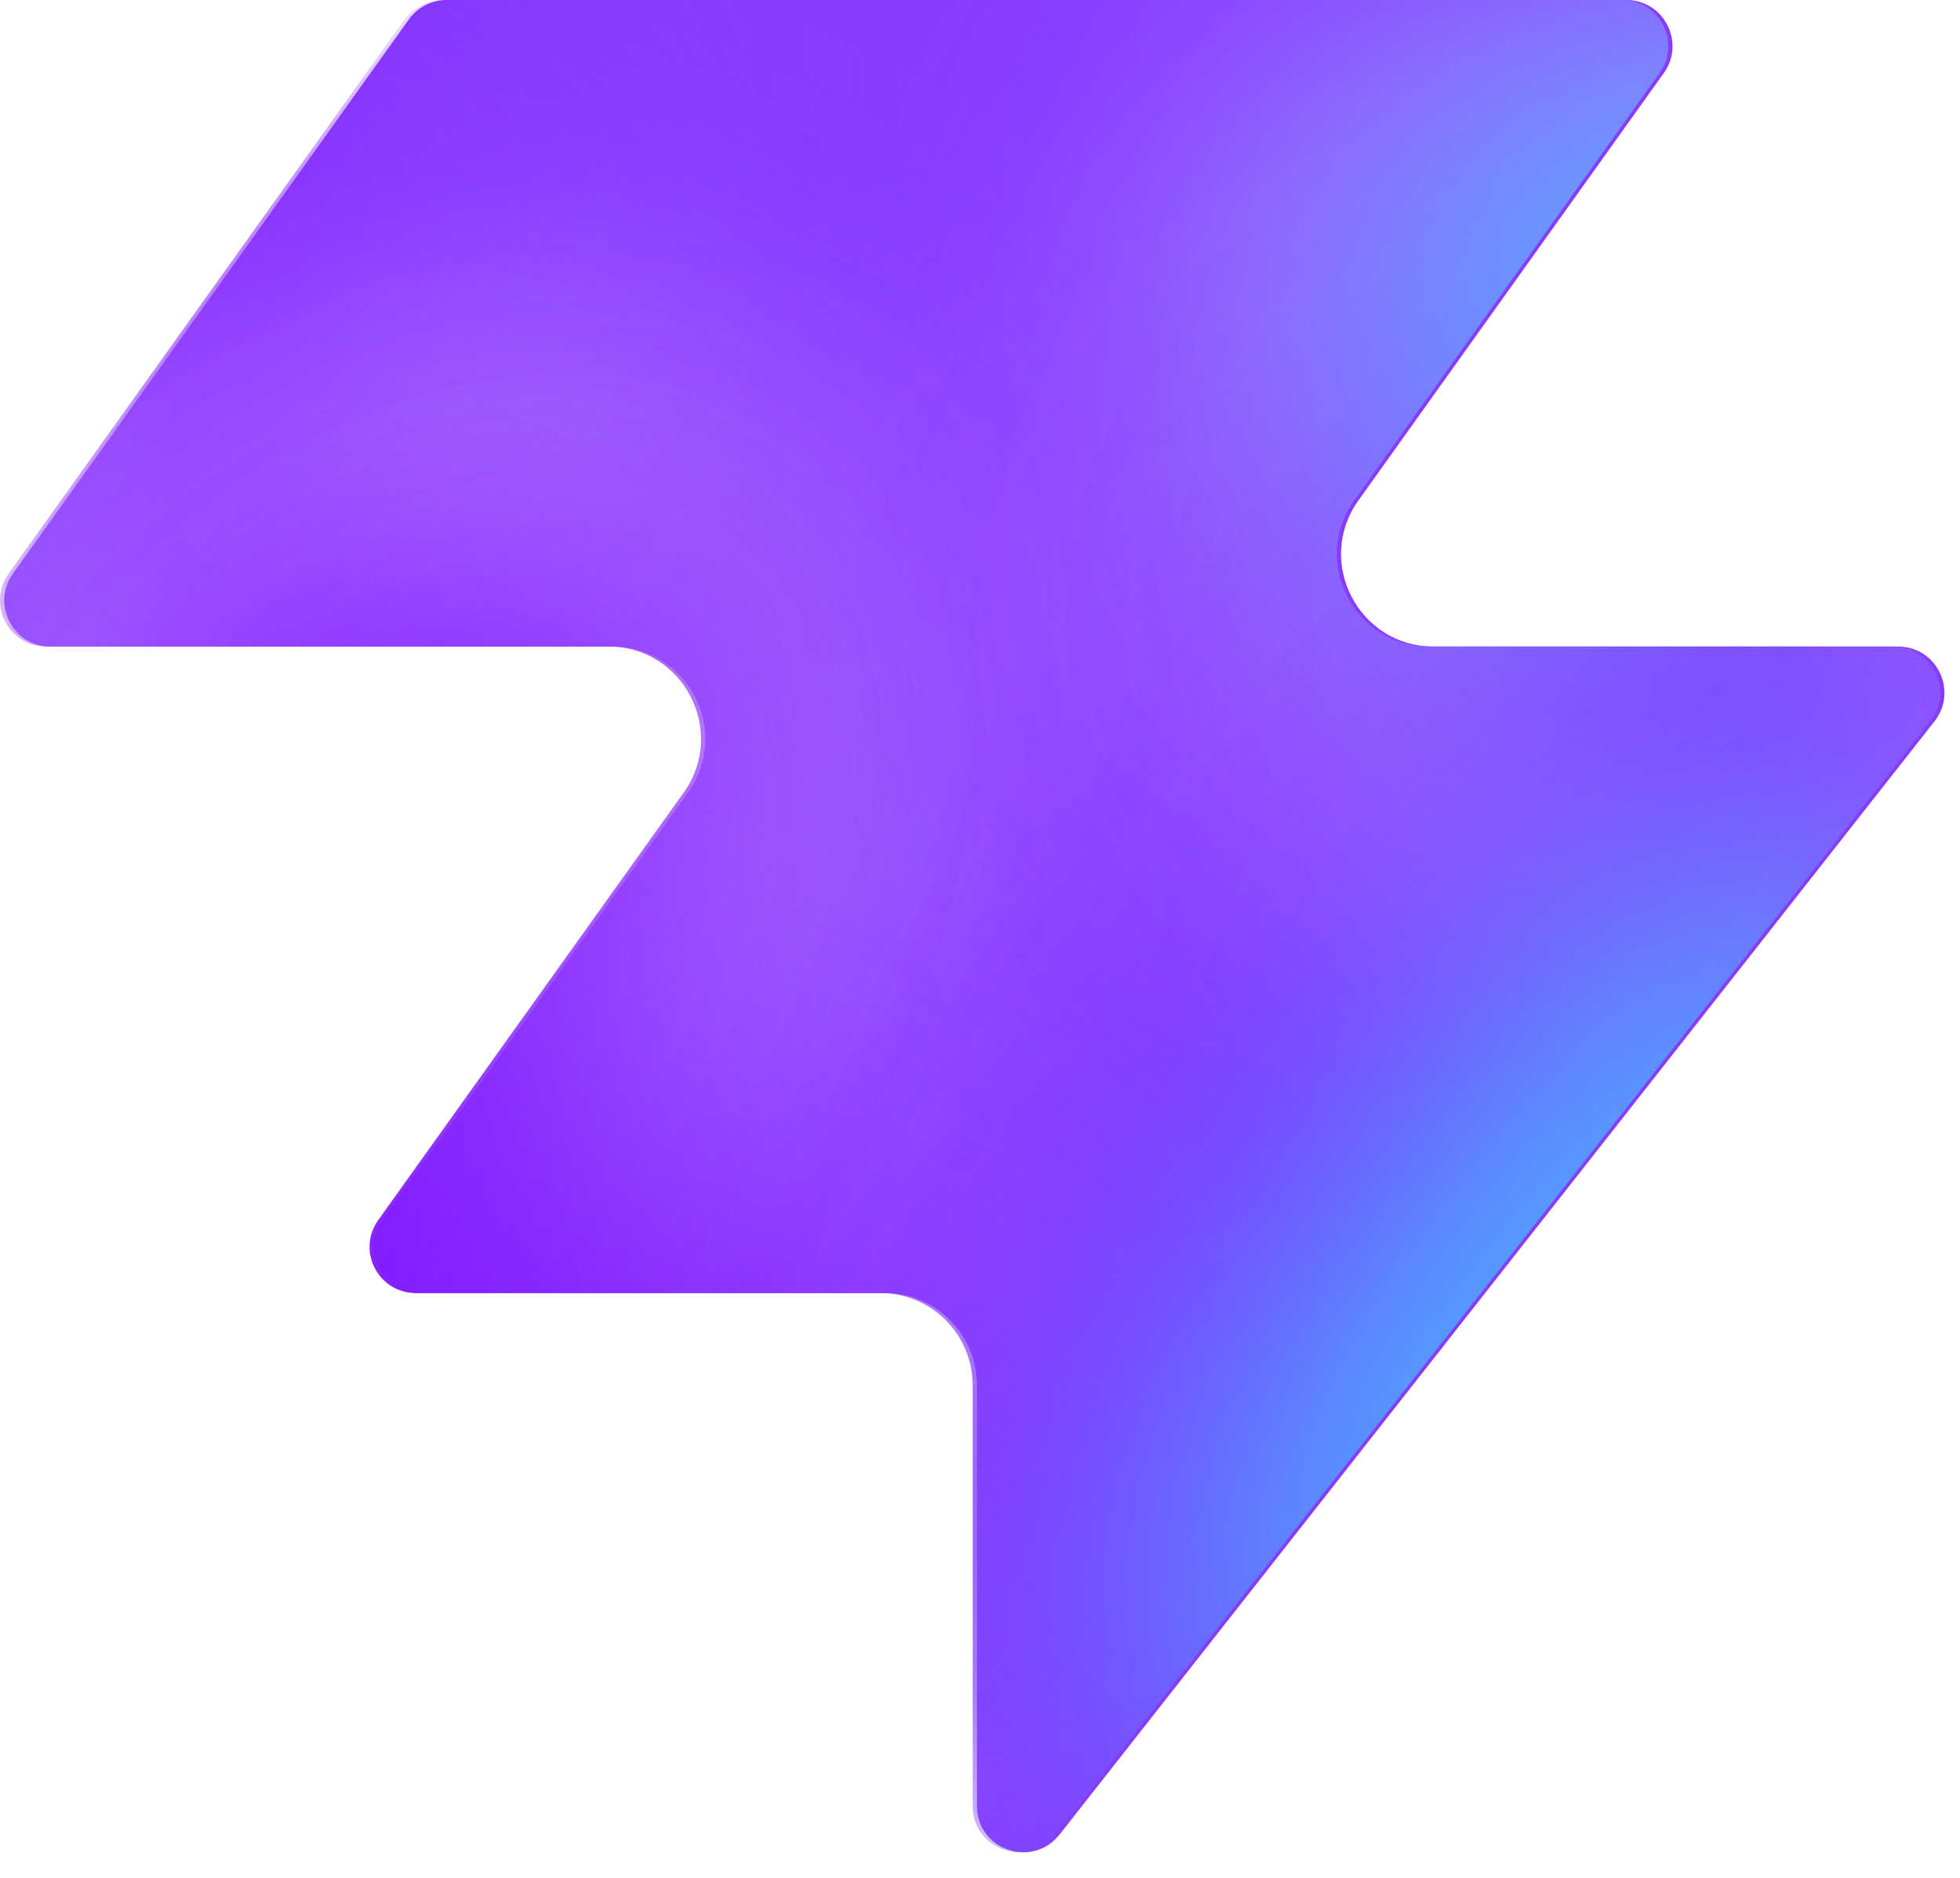
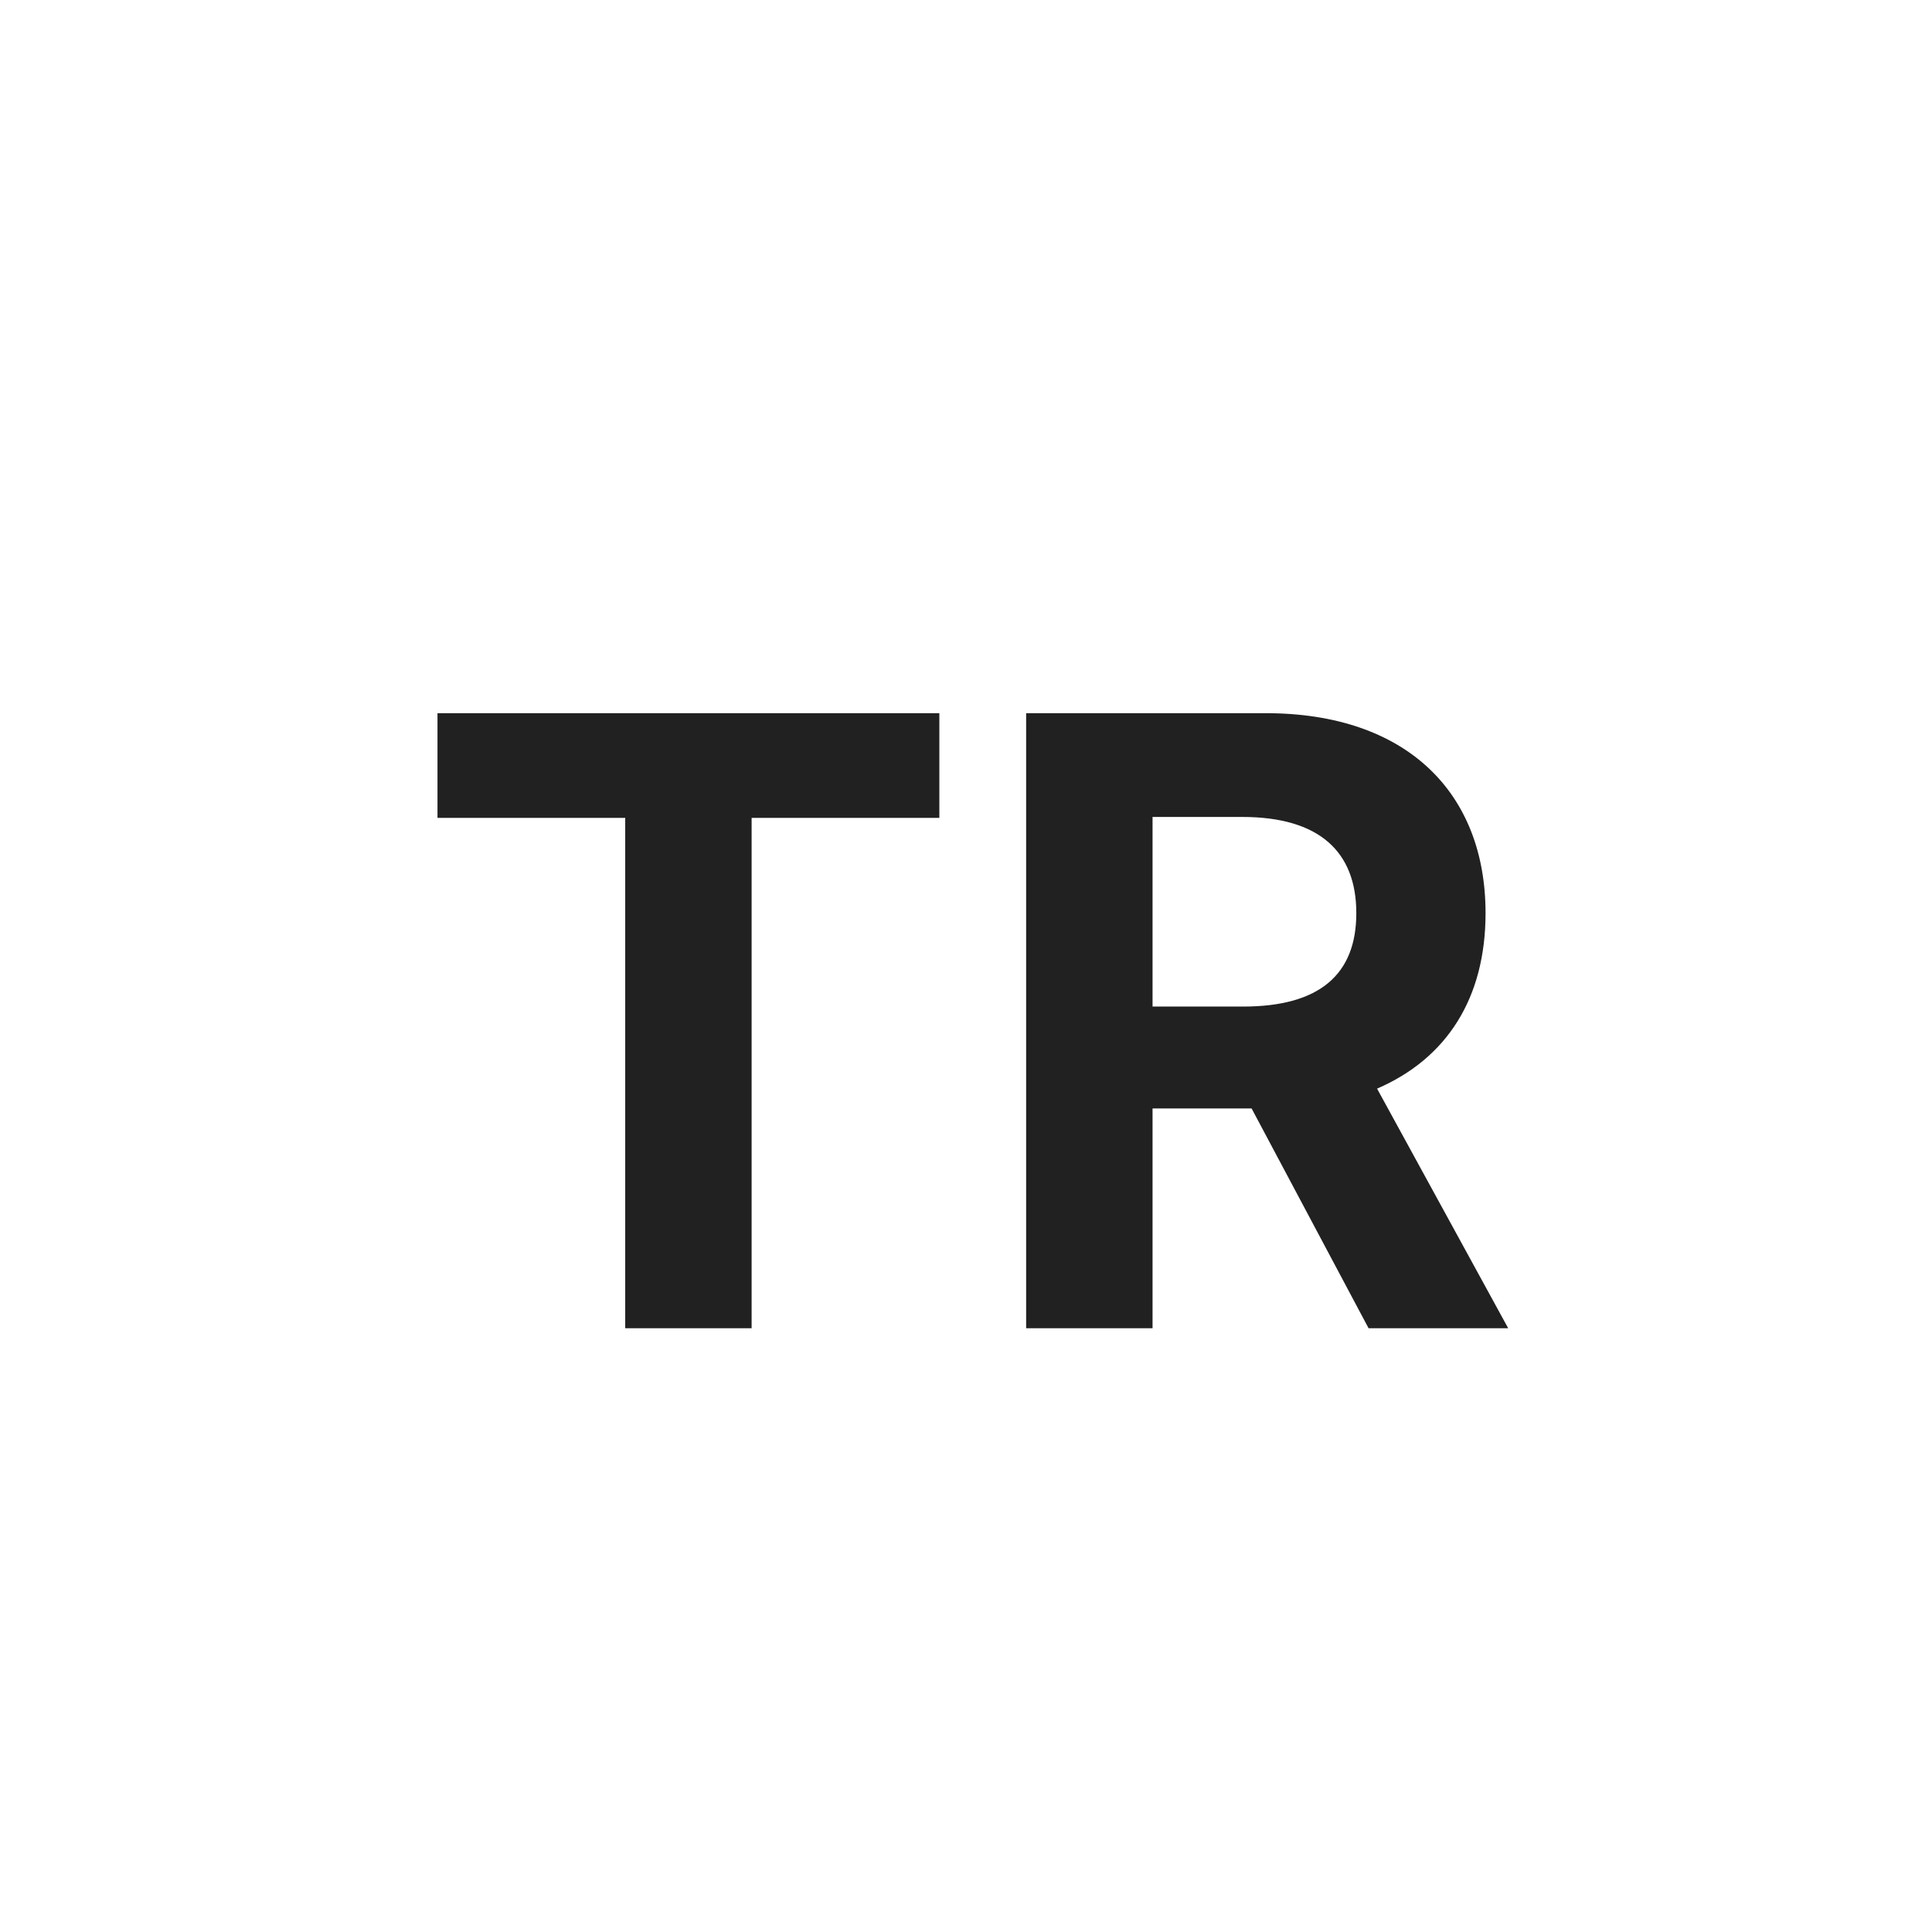
- <svg xmlns="http://www.w3.org/2000/svg" width="48" height="46" fill="none" viewBox="0 0 48 46">
-   <path fill="#863bff" d="M25.946 44.938c-.664.845-2.021.375-2.021-.698V33.937a2.26 2.26 0 0 0-2.262-2.262H10.287c-.92 0-1.456-1.04-.92-1.788l7.48-10.471c1.07-1.497 0-3.578-1.842-3.578H1.237c-.92 0-1.456-1.04-.92-1.788L10.013.474c.214-.297.556-.474.92-.474h28.894c.92 0 1.456 1.04.92 1.788l-7.48 10.471c-1.07 1.498 0 3.579 1.842 3.579h11.377c.943 0 1.473 1.088.89 1.83L25.947 44.94z" style="fill:#863bff;fill:color(display-p3 .525 .23 1);fill-opacity:1" />
-   <mask id="a" width="48" height="46" x="0" y="0" maskUnits="userSpaceOnUse" style="mask-type:alpha">
-     <path fill="#000" d="M25.842 44.938c-.664.844-2.021.375-2.021-.698V33.937a2.26 2.26 0 0 0-2.262-2.262H10.183c-.92 0-1.456-1.04-.92-1.788l7.48-10.471c1.07-1.498 0-3.579-1.842-3.579H1.133c-.92 0-1.456-1.04-.92-1.787L9.91.473c.214-.297.556-.474.92-.474h28.894c.92 0 1.456 1.04.92 1.788l-7.48 10.471c-1.07 1.498 0 3.578 1.842 3.578h11.377c.943 0 1.473 1.088.89 1.832L25.843 44.94z" style="fill:#000;fill-opacity:1" />
-   </mask>
-   <g mask="url(#a)">
-     <g filter="url(#b)">
-       <ellipse cx="5.508" cy="14.704" fill="#ede6ff" rx="5.508" ry="14.704" style="fill:#ede6ff;fill:color(display-p3 .927 .903 1);fill-opacity:1" transform="matrix(.00324 1 1 -.00324 -4.47 31.516)" />
-     </g>
-     <g filter="url(#c)">
-       <ellipse cx="10.399" cy="29.851" fill="#ede6ff" rx="10.399" ry="29.851" style="fill:#ede6ff;fill:color(display-p3 .927 .903 1);fill-opacity:1" transform="matrix(.00324 1 1 -.00324 -39.328 7.883)" />
-     </g>
-     <g filter="url(#d)">
-       <ellipse cx="5.508" cy="30.487" fill="#7e14ff" rx="5.508" ry="30.487" style="fill:#7e14ff;fill:color(display-p3 .492 .077 1);fill-opacity:1" transform="rotate(89.814 -25.913 -14.639)scale(1 -1)" />
-     </g>
-     <g filter="url(#e)">
-       <ellipse cx="5.508" cy="30.599" fill="#7e14ff" rx="5.508" ry="30.599" style="fill:#7e14ff;fill:color(display-p3 .492 .077 1);fill-opacity:1" transform="rotate(89.814 -32.644 -3.334)scale(1 -1)" />
-     </g>
-     <g filter="url(#f)">
-       <ellipse cx="5.508" cy="30.599" fill="#7e14ff" rx="5.508" ry="30.599" style="fill:#7e14ff;fill:color(display-p3 .492 .077 1);fill-opacity:1" transform="matrix(.00324 1 1 -.00324 -34.34 30.47)" />
-     </g>
-     <g filter="url(#g)">
-       <ellipse cx="14.072" cy="22.078" fill="#ede6ff" rx="14.072" ry="22.078" style="fill:#ede6ff;fill:color(display-p3 .927 .903 1);fill-opacity:1" transform="rotate(93.35 24.506 48.493)scale(-1 1)" />
-     </g>
-     <g filter="url(#h)">
-       <ellipse cx="3.47" cy="21.501" fill="#7e14ff" rx="3.47" ry="21.501" style="fill:#7e14ff;fill:color(display-p3 .492 .077 1);fill-opacity:1" transform="rotate(89.009 28.708 47.59)scale(-1 1)" />
-     </g>
-     <g filter="url(#i)">
-       <ellipse cx="3.47" cy="21.501" fill="#7e14ff" rx="3.47" ry="21.501" style="fill:#7e14ff;fill:color(display-p3 .492 .077 1);fill-opacity:1" transform="rotate(89.009 28.708 47.59)scale(-1 1)" />
-     </g>
-     <g filter="url(#j)">
-       <ellipse cx=".387" cy="8.972" fill="#7e14ff" rx="4.407" ry="29.108" style="fill:#7e14ff;fill:color(display-p3 .492 .077 1);fill-opacity:1" transform="rotate(39.51 .387 8.972)" />
-     </g>
-     <g filter="url(#k)">
-       <ellipse cx="47.523" cy="-6.092" fill="#7e14ff" rx="4.407" ry="29.108" style="fill:#7e14ff;fill:color(display-p3 .492 .077 1);fill-opacity:1" transform="rotate(37.892 47.523 -6.092)" />
-     </g>
-     <g filter="url(#l)">
-       <ellipse cx="41.412" cy="6.333" fill="#47bfff" rx="5.971" ry="9.665" style="fill:#47bfff;fill:color(display-p3 .28 .748 1);fill-opacity:1" transform="rotate(37.892 41.412 6.333)" />
-     </g>
-     <g filter="url(#m)">
-       <ellipse cx="-1.879" cy="38.332" fill="#7e14ff" rx="4.407" ry="29.108" style="fill:#7e14ff;fill:color(display-p3 .492 .077 1);fill-opacity:1" transform="rotate(37.892 -1.88 38.332)" />
-     </g>
-     <g filter="url(#n)">
-       <ellipse cx="-1.879" cy="38.332" fill="#7e14ff" rx="4.407" ry="29.108" style="fill:#7e14ff;fill:color(display-p3 .492 .077 1);fill-opacity:1" transform="rotate(37.892 -1.88 38.332)" />
-     </g>
-     <g filter="url(#o)">
-       <ellipse cx="35.651" cy="29.907" fill="#7e14ff" rx="4.407" ry="29.108" style="fill:#7e14ff;fill:color(display-p3 .492 .077 1);fill-opacity:1" transform="rotate(37.892 35.651 29.907)" />
-     </g>
-     <g filter="url(#p)">
-       <ellipse cx="38.418" cy="32.4" fill="#47bfff" rx="5.971" ry="15.297" style="fill:#47bfff;fill:color(display-p3 .28 .748 1);fill-opacity:1" transform="rotate(37.892 38.418 32.4)" />
-     </g>
-   </g>
-   <defs>
-     <filter id="b" width="60.045" height="41.654" x="-19.77" y="16.149" color-interpolation-filters="sRGB" filterUnits="userSpaceOnUse">
-       <feFlood flood-opacity="0" result="BackgroundImageFix" />
-       <feBlend in="SourceGraphic" in2="BackgroundImageFix" result="shape" />
-       <feGaussianBlur result="effect1_foregroundBlur_2002_17158" stdDeviation="7.659" />
-     </filter>
-     <filter id="c" width="90.34" height="51.437" x="-54.613" y="-7.533" color-interpolation-filters="sRGB" filterUnits="userSpaceOnUse">
-       <feFlood flood-opacity="0" result="BackgroundImageFix" />
-       <feBlend in="SourceGraphic" in2="BackgroundImageFix" result="shape" />
-       <feGaussianBlur result="effect1_foregroundBlur_2002_17158" stdDeviation="7.659" />
-     </filter>
-     <filter id="d" width="79.355" height="29.4" x="-49.64" y="2.03" color-interpolation-filters="sRGB" filterUnits="userSpaceOnUse">
-       <feFlood flood-opacity="0" result="BackgroundImageFix" />
-       <feBlend in="SourceGraphic" in2="BackgroundImageFix" result="shape" />
-       <feGaussianBlur result="effect1_foregroundBlur_2002_17158" stdDeviation="4.596" />
-     </filter>
-     <filter id="e" width="79.579" height="29.4" x="-45.045" y="20.029" color-interpolation-filters="sRGB" filterUnits="userSpaceOnUse">
-       <feFlood flood-opacity="0" result="BackgroundImageFix" />
-       <feBlend in="SourceGraphic" in2="BackgroundImageFix" result="shape" />
-       <feGaussianBlur result="effect1_foregroundBlur_2002_17158" stdDeviation="4.596" />
-     </filter>
-     <filter id="f" width="79.579" height="29.4" x="-43.513" y="21.178" color-interpolation-filters="sRGB" filterUnits="userSpaceOnUse">
-       <feFlood flood-opacity="0" result="BackgroundImageFix" />
-       <feBlend in="SourceGraphic" in2="BackgroundImageFix" result="shape" />
-       <feGaussianBlur result="effect1_foregroundBlur_2002_17158" stdDeviation="4.596" />
-     </filter>
-     <filter id="g" width="74.749" height="58.852" x="15.756" y="-17.901" color-interpolation-filters="sRGB" filterUnits="userSpaceOnUse">
-       <feFlood flood-opacity="0" result="BackgroundImageFix" />
-       <feBlend in="SourceGraphic" in2="BackgroundImageFix" result="shape" />
-       <feGaussianBlur result="effect1_foregroundBlur_2002_17158" stdDeviation="7.659" />
-     </filter>
-     <filter id="h" width="61.377" height="25.362" x="23.548" y="2.284" color-interpolation-filters="sRGB" filterUnits="userSpaceOnUse">
-       <feFlood flood-opacity="0" result="BackgroundImageFix" />
-       <feBlend in="SourceGraphic" in2="BackgroundImageFix" result="shape" />
-       <feGaussianBlur result="effect1_foregroundBlur_2002_17158" stdDeviation="4.596" />
-     </filter>
-     <filter id="i" width="61.377" height="25.362" x="23.548" y="2.284" color-interpolation-filters="sRGB" filterUnits="userSpaceOnUse">
-       <feFlood flood-opacity="0" result="BackgroundImageFix" />
-       <feBlend in="SourceGraphic" in2="BackgroundImageFix" result="shape" />
-       <feGaussianBlur result="effect1_foregroundBlur_2002_17158" stdDeviation="4.596" />
-     </filter>
-     <filter id="j" width="56.045" height="63.649" x="-27.636" y="-22.853" color-interpolation-filters="sRGB" filterUnits="userSpaceOnUse">
-       <feFlood flood-opacity="0" result="BackgroundImageFix" />
-       <feBlend in="SourceGraphic" in2="BackgroundImageFix" result="shape" />
-       <feGaussianBlur result="effect1_foregroundBlur_2002_17158" stdDeviation="4.596" />
-     </filter>
-     <filter id="k" width="54.814" height="64.646" x="20.116" y="-38.415" color-interpolation-filters="sRGB" filterUnits="userSpaceOnUse">
-       <feFlood flood-opacity="0" result="BackgroundImageFix" />
-       <feBlend in="SourceGraphic" in2="BackgroundImageFix" result="shape" />
-       <feGaussianBlur result="effect1_foregroundBlur_2002_17158" stdDeviation="4.596" />
-     </filter>
-     <filter id="l" width="33.541" height="35.313" x="24.641" y="-11.323" color-interpolation-filters="sRGB" filterUnits="userSpaceOnUse">
-       <feFlood flood-opacity="0" result="BackgroundImageFix" />
-       <feBlend in="SourceGraphic" in2="BackgroundImageFix" result="shape" />
-       <feGaussianBlur result="effect1_foregroundBlur_2002_17158" stdDeviation="4.596" />
-     </filter>
-     <filter id="m" width="54.814" height="64.646" x="-29.286" y="6.009" color-interpolation-filters="sRGB" filterUnits="userSpaceOnUse">
-       <feFlood flood-opacity="0" result="BackgroundImageFix" />
-       <feBlend in="SourceGraphic" in2="BackgroundImageFix" result="shape" />
-       <feGaussianBlur result="effect1_foregroundBlur_2002_17158" stdDeviation="4.596" />
-     </filter>
-     <filter id="n" width="54.814" height="64.646" x="-29.286" y="6.009" color-interpolation-filters="sRGB" filterUnits="userSpaceOnUse">
-       <feFlood flood-opacity="0" result="BackgroundImageFix" />
-       <feBlend in="SourceGraphic" in2="BackgroundImageFix" result="shape" />
-       <feGaussianBlur result="effect1_foregroundBlur_2002_17158" stdDeviation="4.596" />
-     </filter>
-     <filter id="o" width="54.814" height="64.646" x="8.244" y="-2.416" color-interpolation-filters="sRGB" filterUnits="userSpaceOnUse">
-       <feFlood flood-opacity="0" result="BackgroundImageFix" />
-       <feBlend in="SourceGraphic" in2="BackgroundImageFix" result="shape" />
-       <feGaussianBlur result="effect1_foregroundBlur_2002_17158" stdDeviation="4.596" />
-     </filter>
-     <filter id="p" width="39.409" height="43.623" x="18.713" y="10.588" color-interpolation-filters="sRGB" filterUnits="userSpaceOnUse">
-       <feFlood flood-opacity="0" result="BackgroundImageFix" />
-       <feBlend in="SourceGraphic" in2="BackgroundImageFix" result="shape" />
-       <feGaussianBlur result="effect1_foregroundBlur_2002_17158" stdDeviation="4.596" />
-     </filter>
-   </defs>
+ <svg xmlns="http://www.w3.org/2000/svg" viewBox="0 0 32 32">
+   <text x="16" y="22" text-anchor="middle" fill="#212121" font-family="-apple-system, BlinkMacSystemFont, 'Segoe UI', sans-serif" font-size="14" font-weight="700">
+     TR
+   </text>
</svg>
